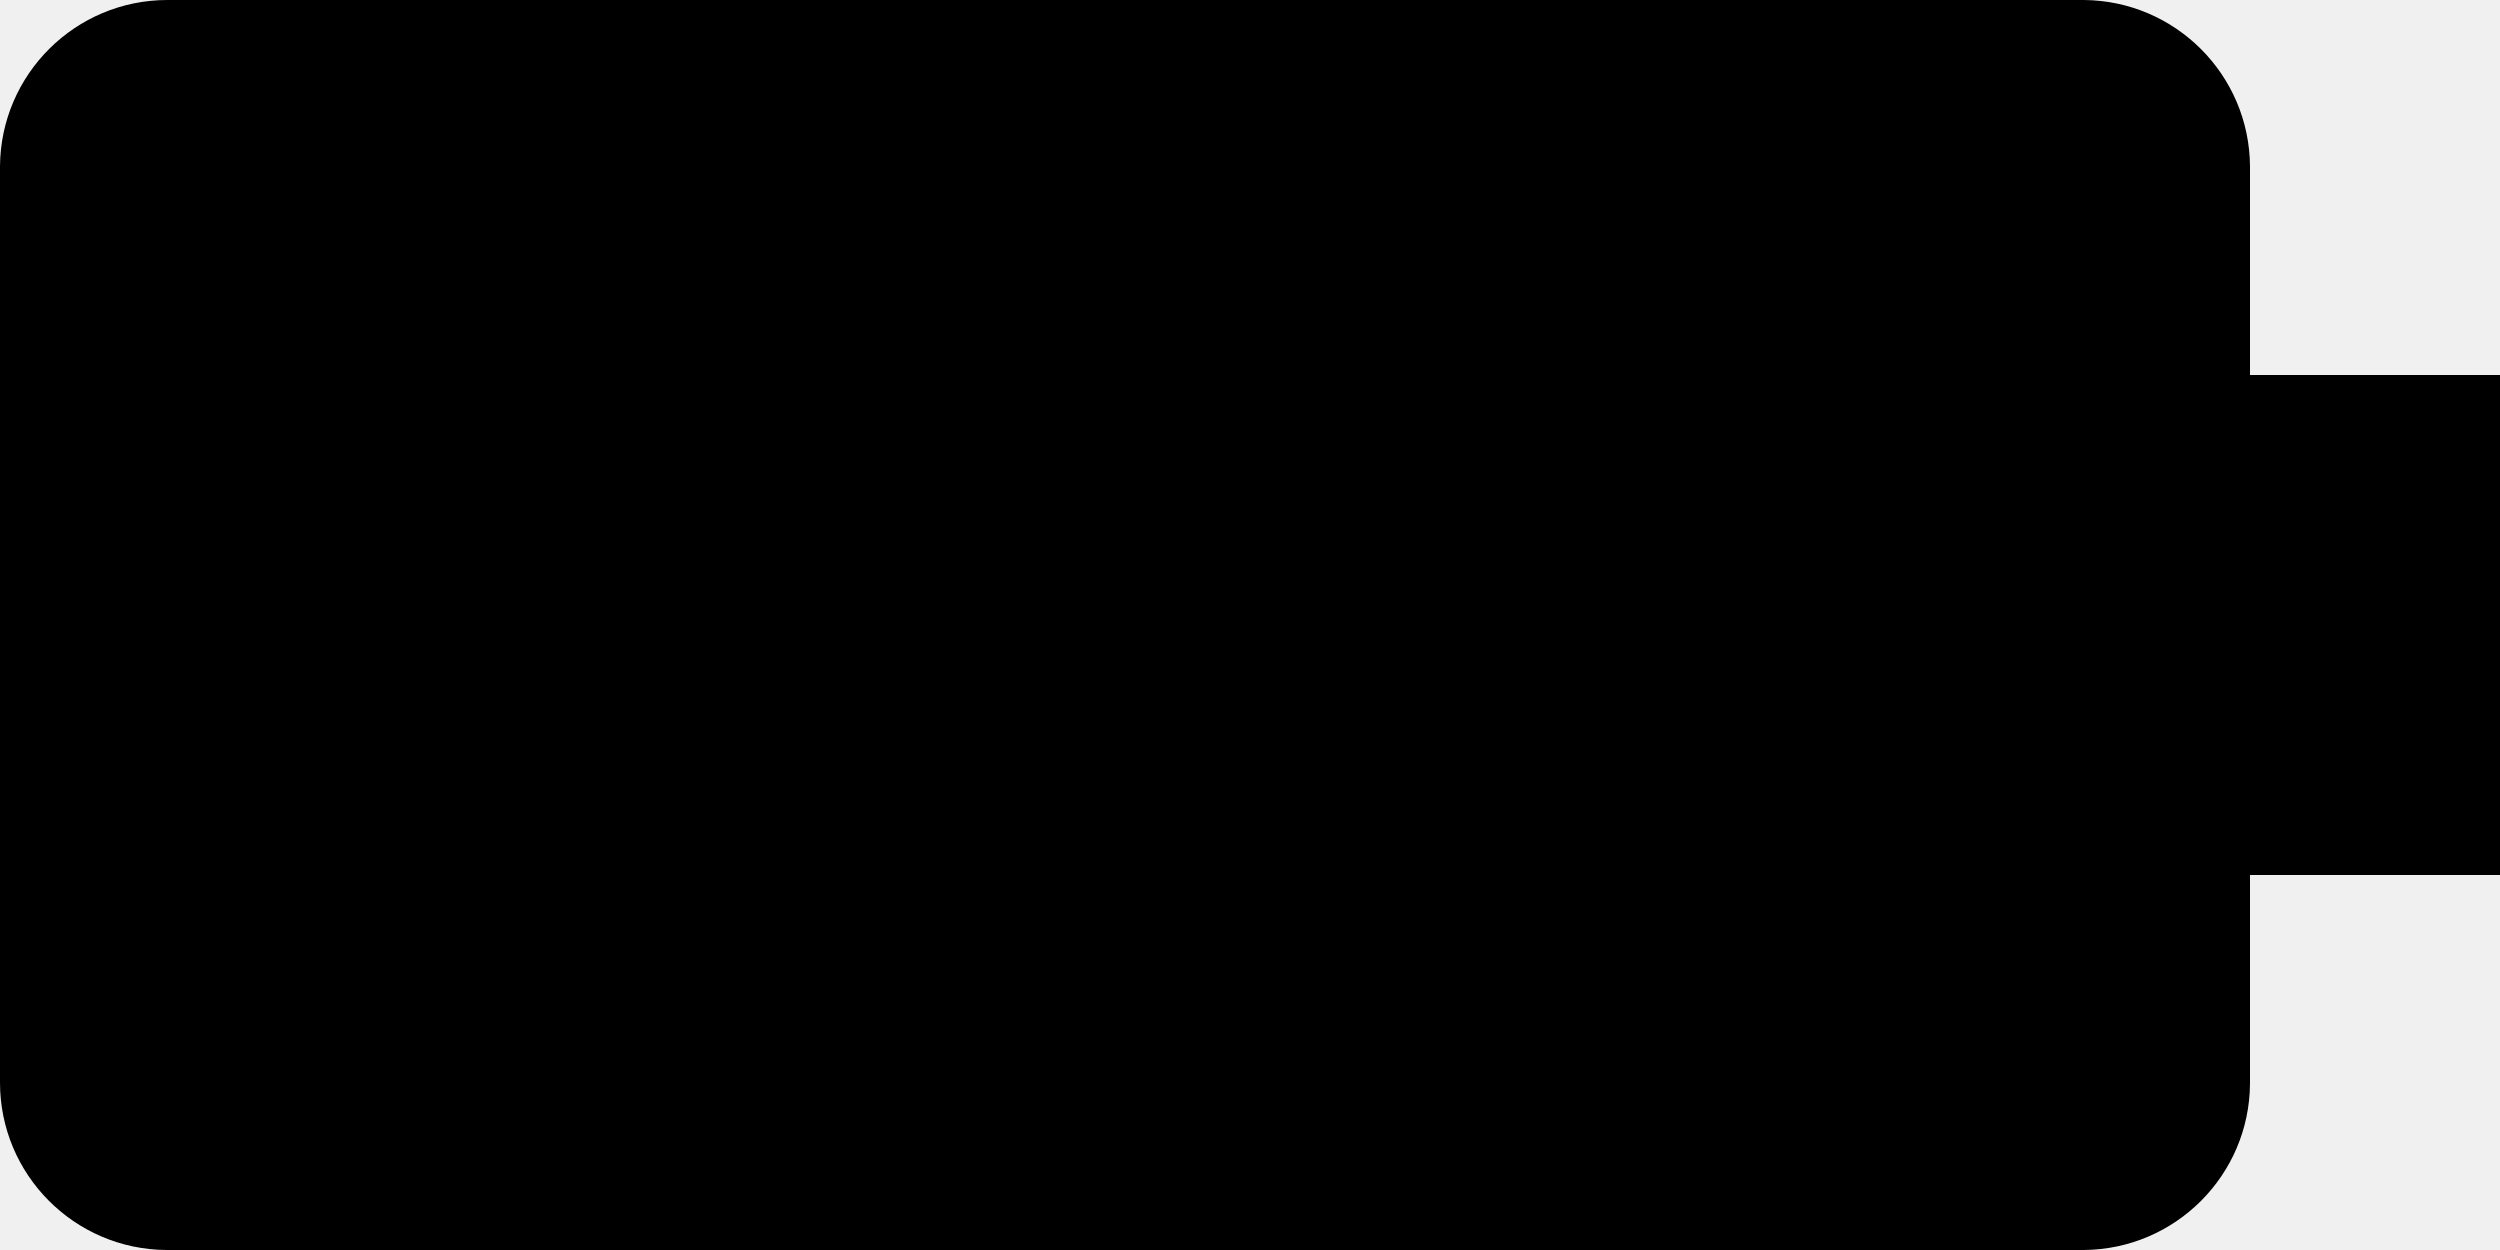
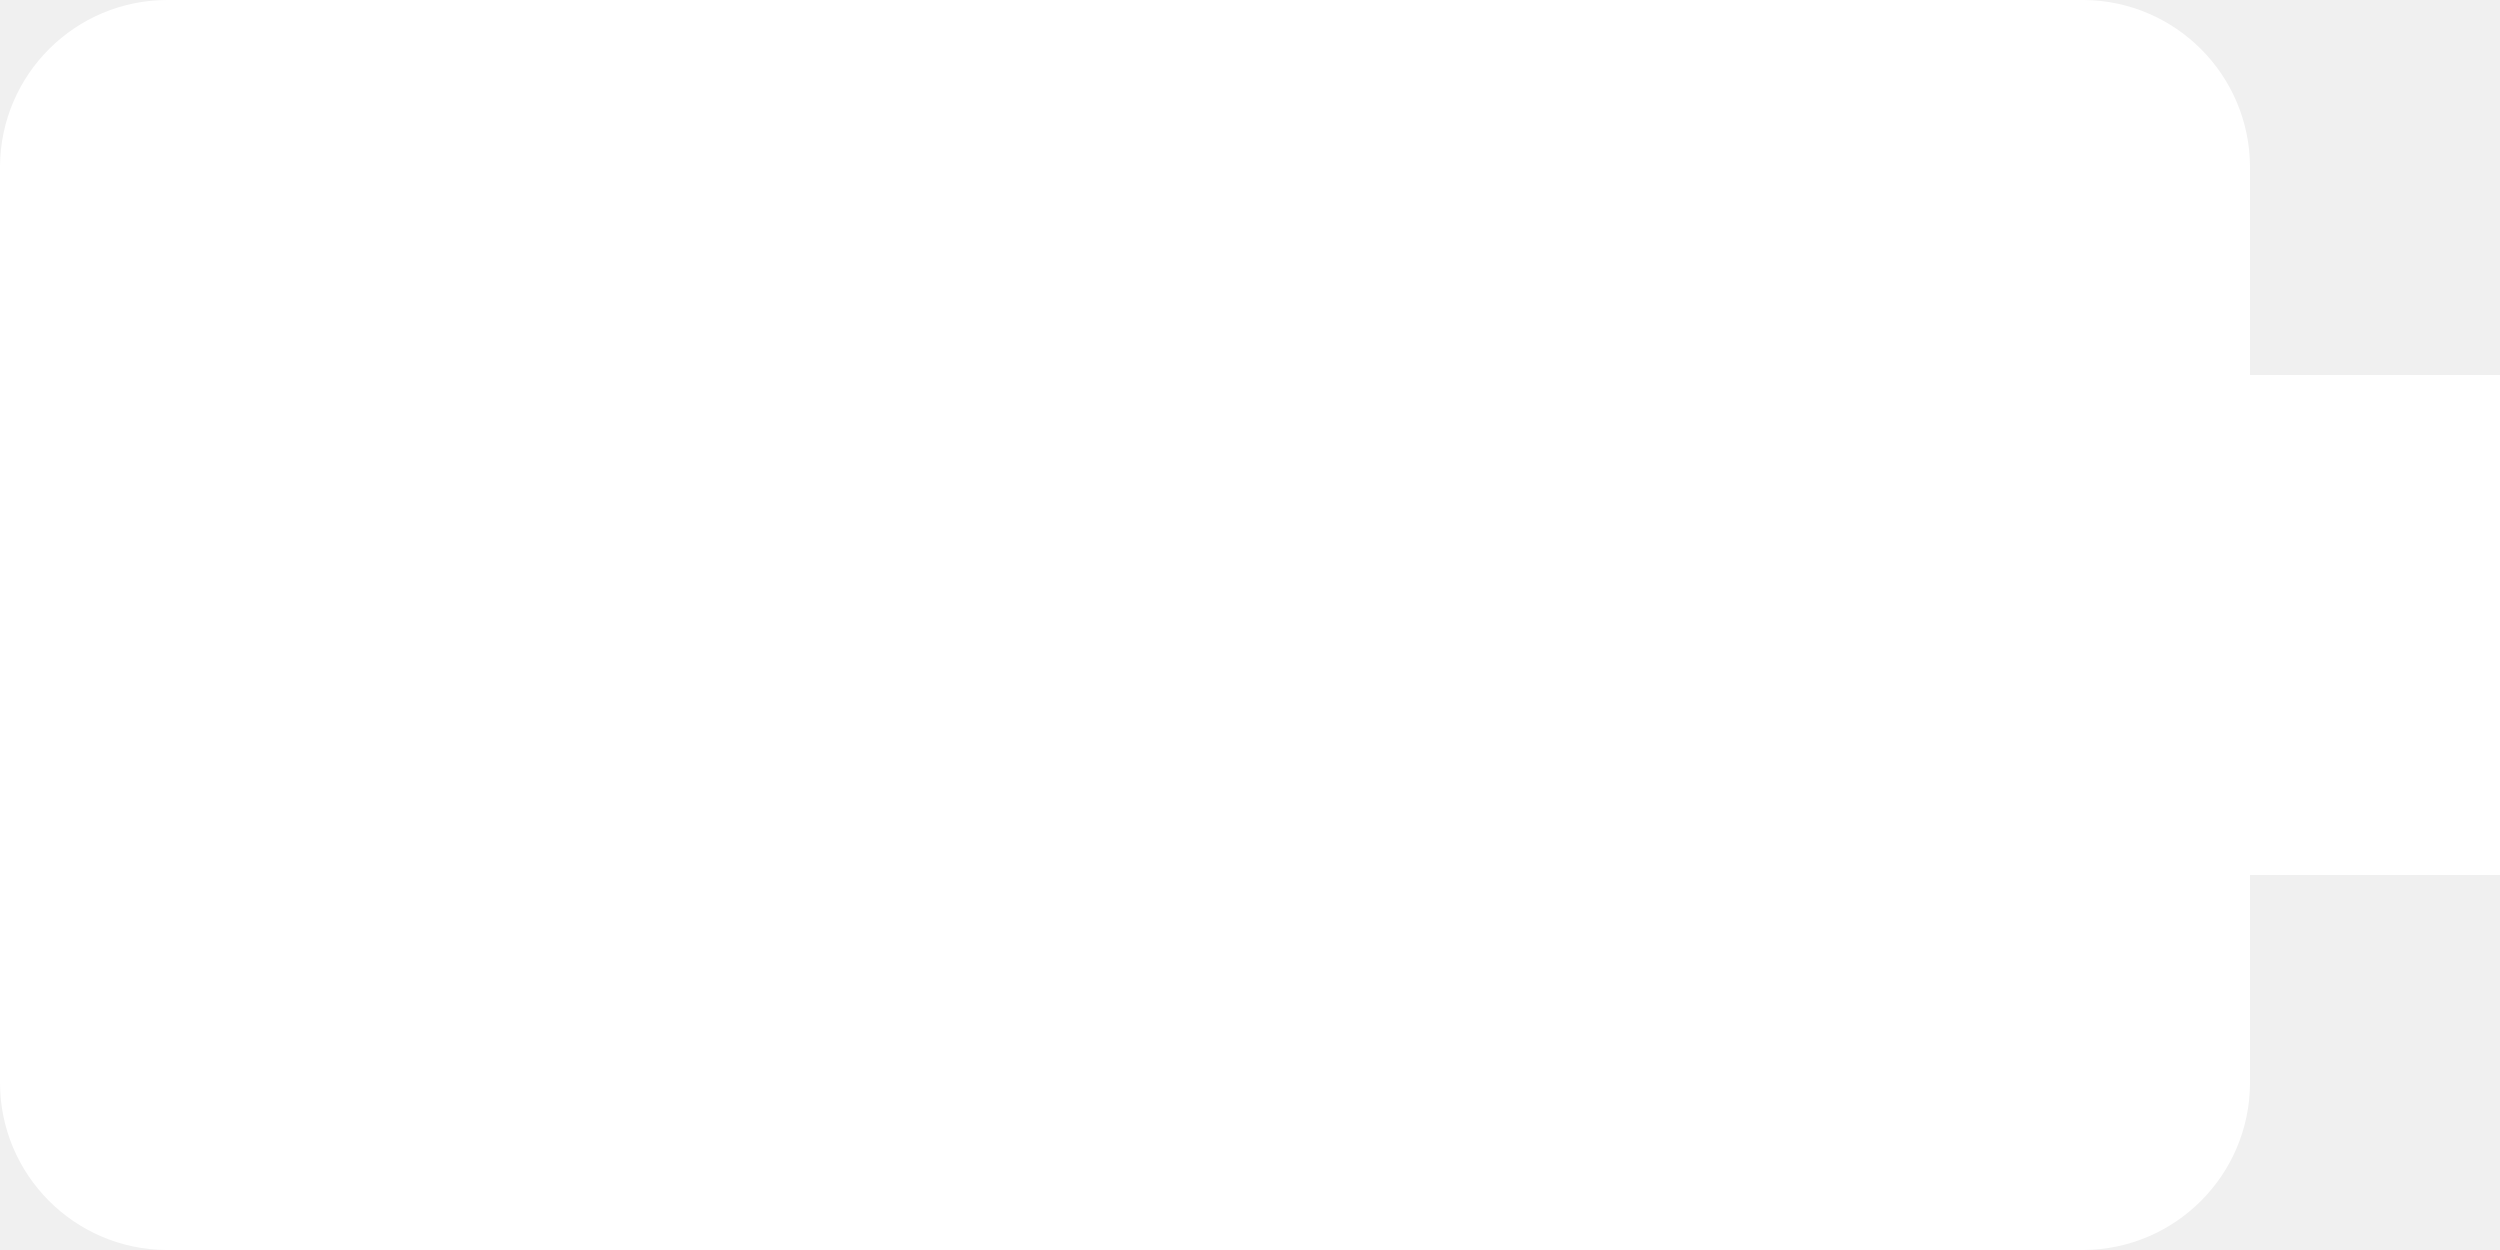
<svg xmlns="http://www.w3.org/2000/svg" viewBox="2 7 20 10">
-   <path d="M20,15.67V14h2V10H20V8.33A1.34,1.34,0,0,0,18.67,7H3.34A1.34,1.34,0,0,0,2,8.33v7.33A1.34,1.34,0,0,0,3.33,17H18.67A1.34,1.34,0,0,0,20,15.67Z" fill-opacity="1" />
+   <path fill="white" d="M20,15.67V14h2V10H20V8.33A1.34,1.34,0,0,0,18.67,7H3.34A1.34,1.34,0,0,0,2,8.33v7.33A1.34,1.34,0,0,0,3.33,17H18.67A1.34,1.34,0,0,0,20,15.67Z" fill-opacity="1fi" />
  <path d="M24,0V24H0V0Z" fill="none" />
</svg>
